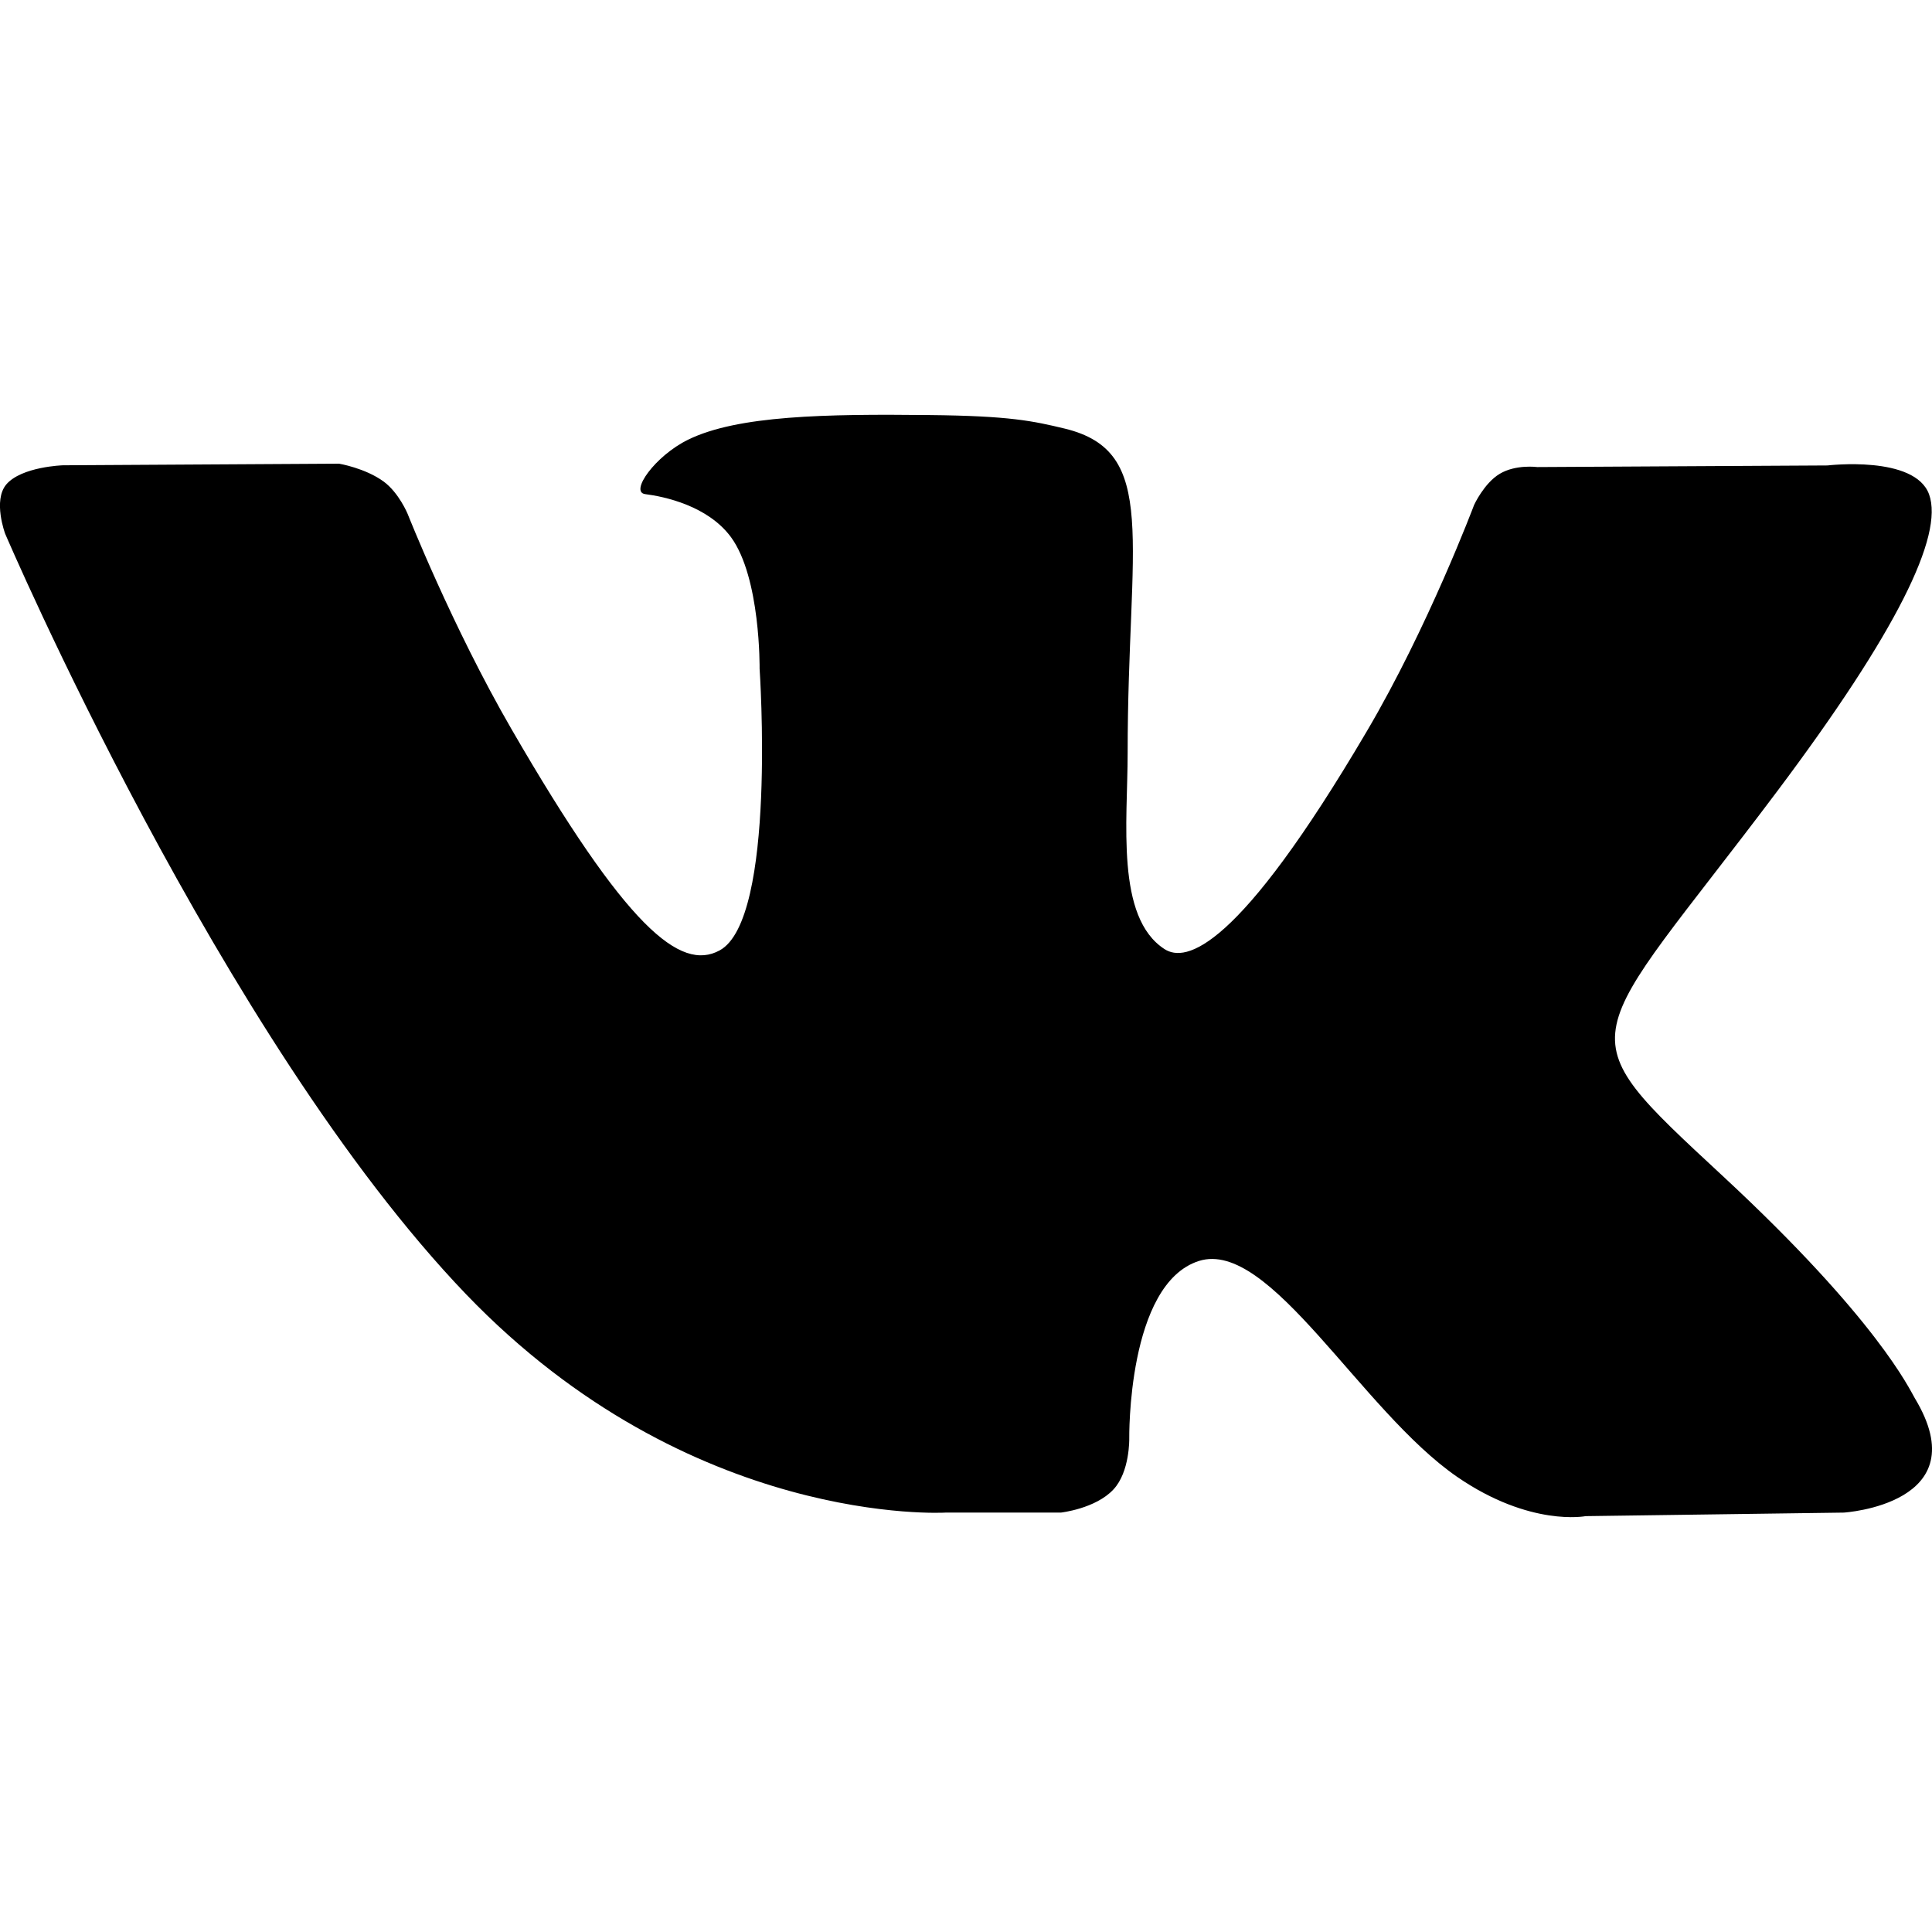
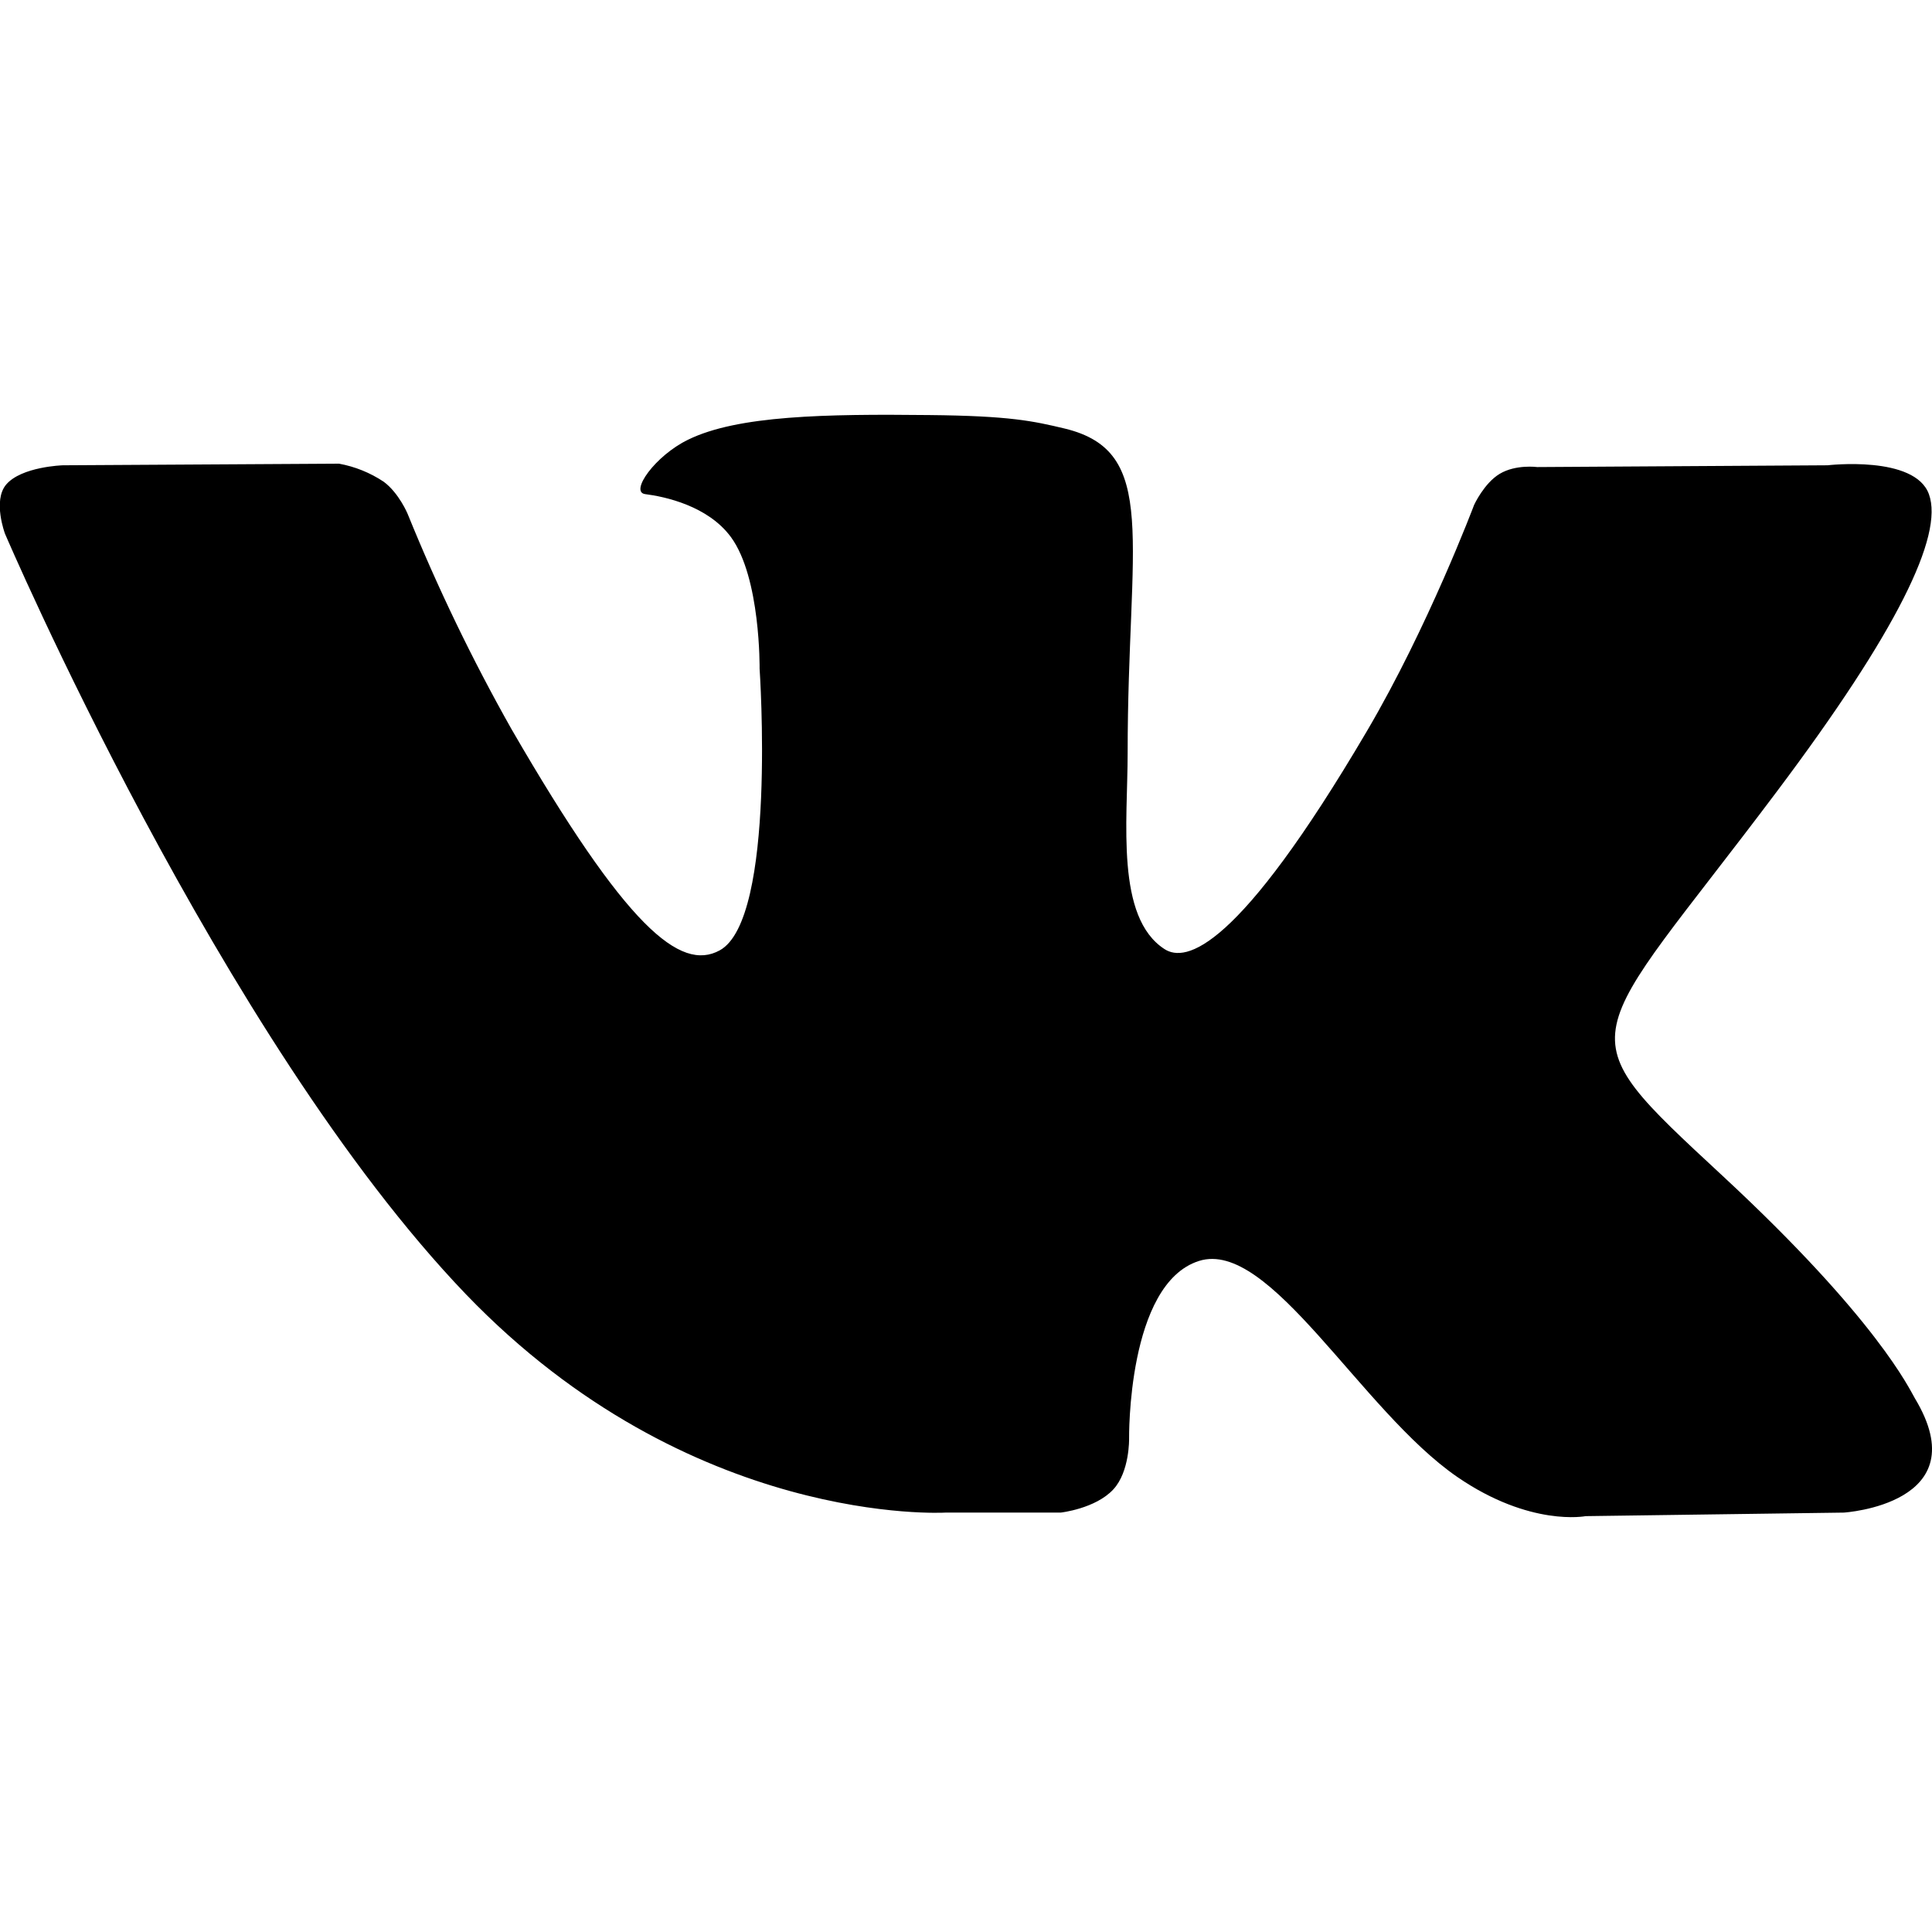
- <svg xmlns="http://www.w3.org/2000/svg" width="12" height="12" viewBox="0 0 12 12">
+ <svg xmlns="http://www.w3.org/2000/svg" width="12" height="12">
  <g clip-path="url(#clip0)">
-     <path d="M11.893 8.684C11.861 8.63 11.661 8.196 10.701 7.305C9.696 6.372 9.831 6.523 11.042 4.91C11.779 3.927 12.074 3.327 11.982 3.071C11.894 2.826 11.351 2.891 11.351 2.891L9.548 2.901C9.548 2.901 9.415 2.883 9.315 2.943C9.218 3.001 9.156 3.136 9.156 3.136C9.156 3.136 8.87 3.897 8.489 4.543C7.686 5.908 7.364 5.98 7.233 5.895C6.928 5.698 7.004 5.101 7.004 4.678C7.004 3.356 7.204 2.805 6.613 2.662C6.417 2.615 6.273 2.583 5.771 2.578C5.128 2.571 4.582 2.58 4.274 2.731C4.068 2.832 3.91 3.056 4.007 3.069C4.126 3.084 4.396 3.141 4.54 3.336C4.725 3.588 4.718 4.153 4.718 4.153C4.718 4.153 4.825 5.71 4.47 5.903C4.226 6.036 3.892 5.765 3.176 4.527C2.809 3.893 2.532 3.192 2.532 3.192C2.532 3.192 2.478 3.061 2.383 2.991C2.268 2.907 2.106 2.88 2.106 2.88L0.391 2.89C0.391 2.89 0.134 2.898 0.039 3.009C-0.045 3.109 0.032 3.315 0.032 3.315C0.032 3.315 1.375 6.455 2.895 8.039C4.289 9.49 5.872 9.395 5.872 9.395H6.589C6.589 9.395 6.805 9.371 6.916 9.251C7.018 9.142 7.014 8.936 7.014 8.936C7.014 8.936 7 7.974 7.447 7.832C7.887 7.693 8.453 8.762 9.052 9.174C9.505 9.485 9.849 9.417 9.849 9.417L11.452 9.395C11.452 9.395 12.291 9.343 11.893 8.684Z" />
+     <path d="M11.893 8.684c-.032-.054-.232-.488-1.192-1.379-1.005-.933-.87-.782.34-2.395.738-.983 1.033-1.583.94-1.84-.087-.244-.63-.18-.63-.18l-1.803.011s-.133-.018-.233.042c-.097.058-.159.193-.159.193s-.286.76-.667 1.407C7.686 5.908 7.364 5.98 7.233 5.895c-.305-.197-.229-.794-.229-1.217 0-1.322.2-1.873-.39-2.016-.197-.047-.341-.079-.843-.084-.643-.007-1.189.002-1.497.153-.206.1-.364.325-.267.338.12.015.39.072.533.267.185.252.178.817.178.817s.107 1.557-.248 1.75c-.244.133-.578-.138-1.294-1.376a11.544 11.544 0 01-.644-1.335s-.054-.13-.149-.2a.741.741 0 00-.277-.112L.39 2.89s-.257.008-.352.12c-.084.1-.007.305-.007.305s1.343 3.14 2.863 4.724c1.394 1.45 2.977 1.356 2.977 1.356h.717s.216-.024.327-.144c.102-.11.098-.315.098-.315S7 7.974 7.447 7.832c.44-.14 1.006.93 1.605 1.342.453.311.797.243.797.243l1.603-.022s.839-.052.441-.711z" />
  </g>
  <defs>
    <clipPath id="clip0">
-       <rect width="12" height="12" />
+       <path d="M0 0h12v12H0z" />
    </clipPath>
  </defs>
</svg>
